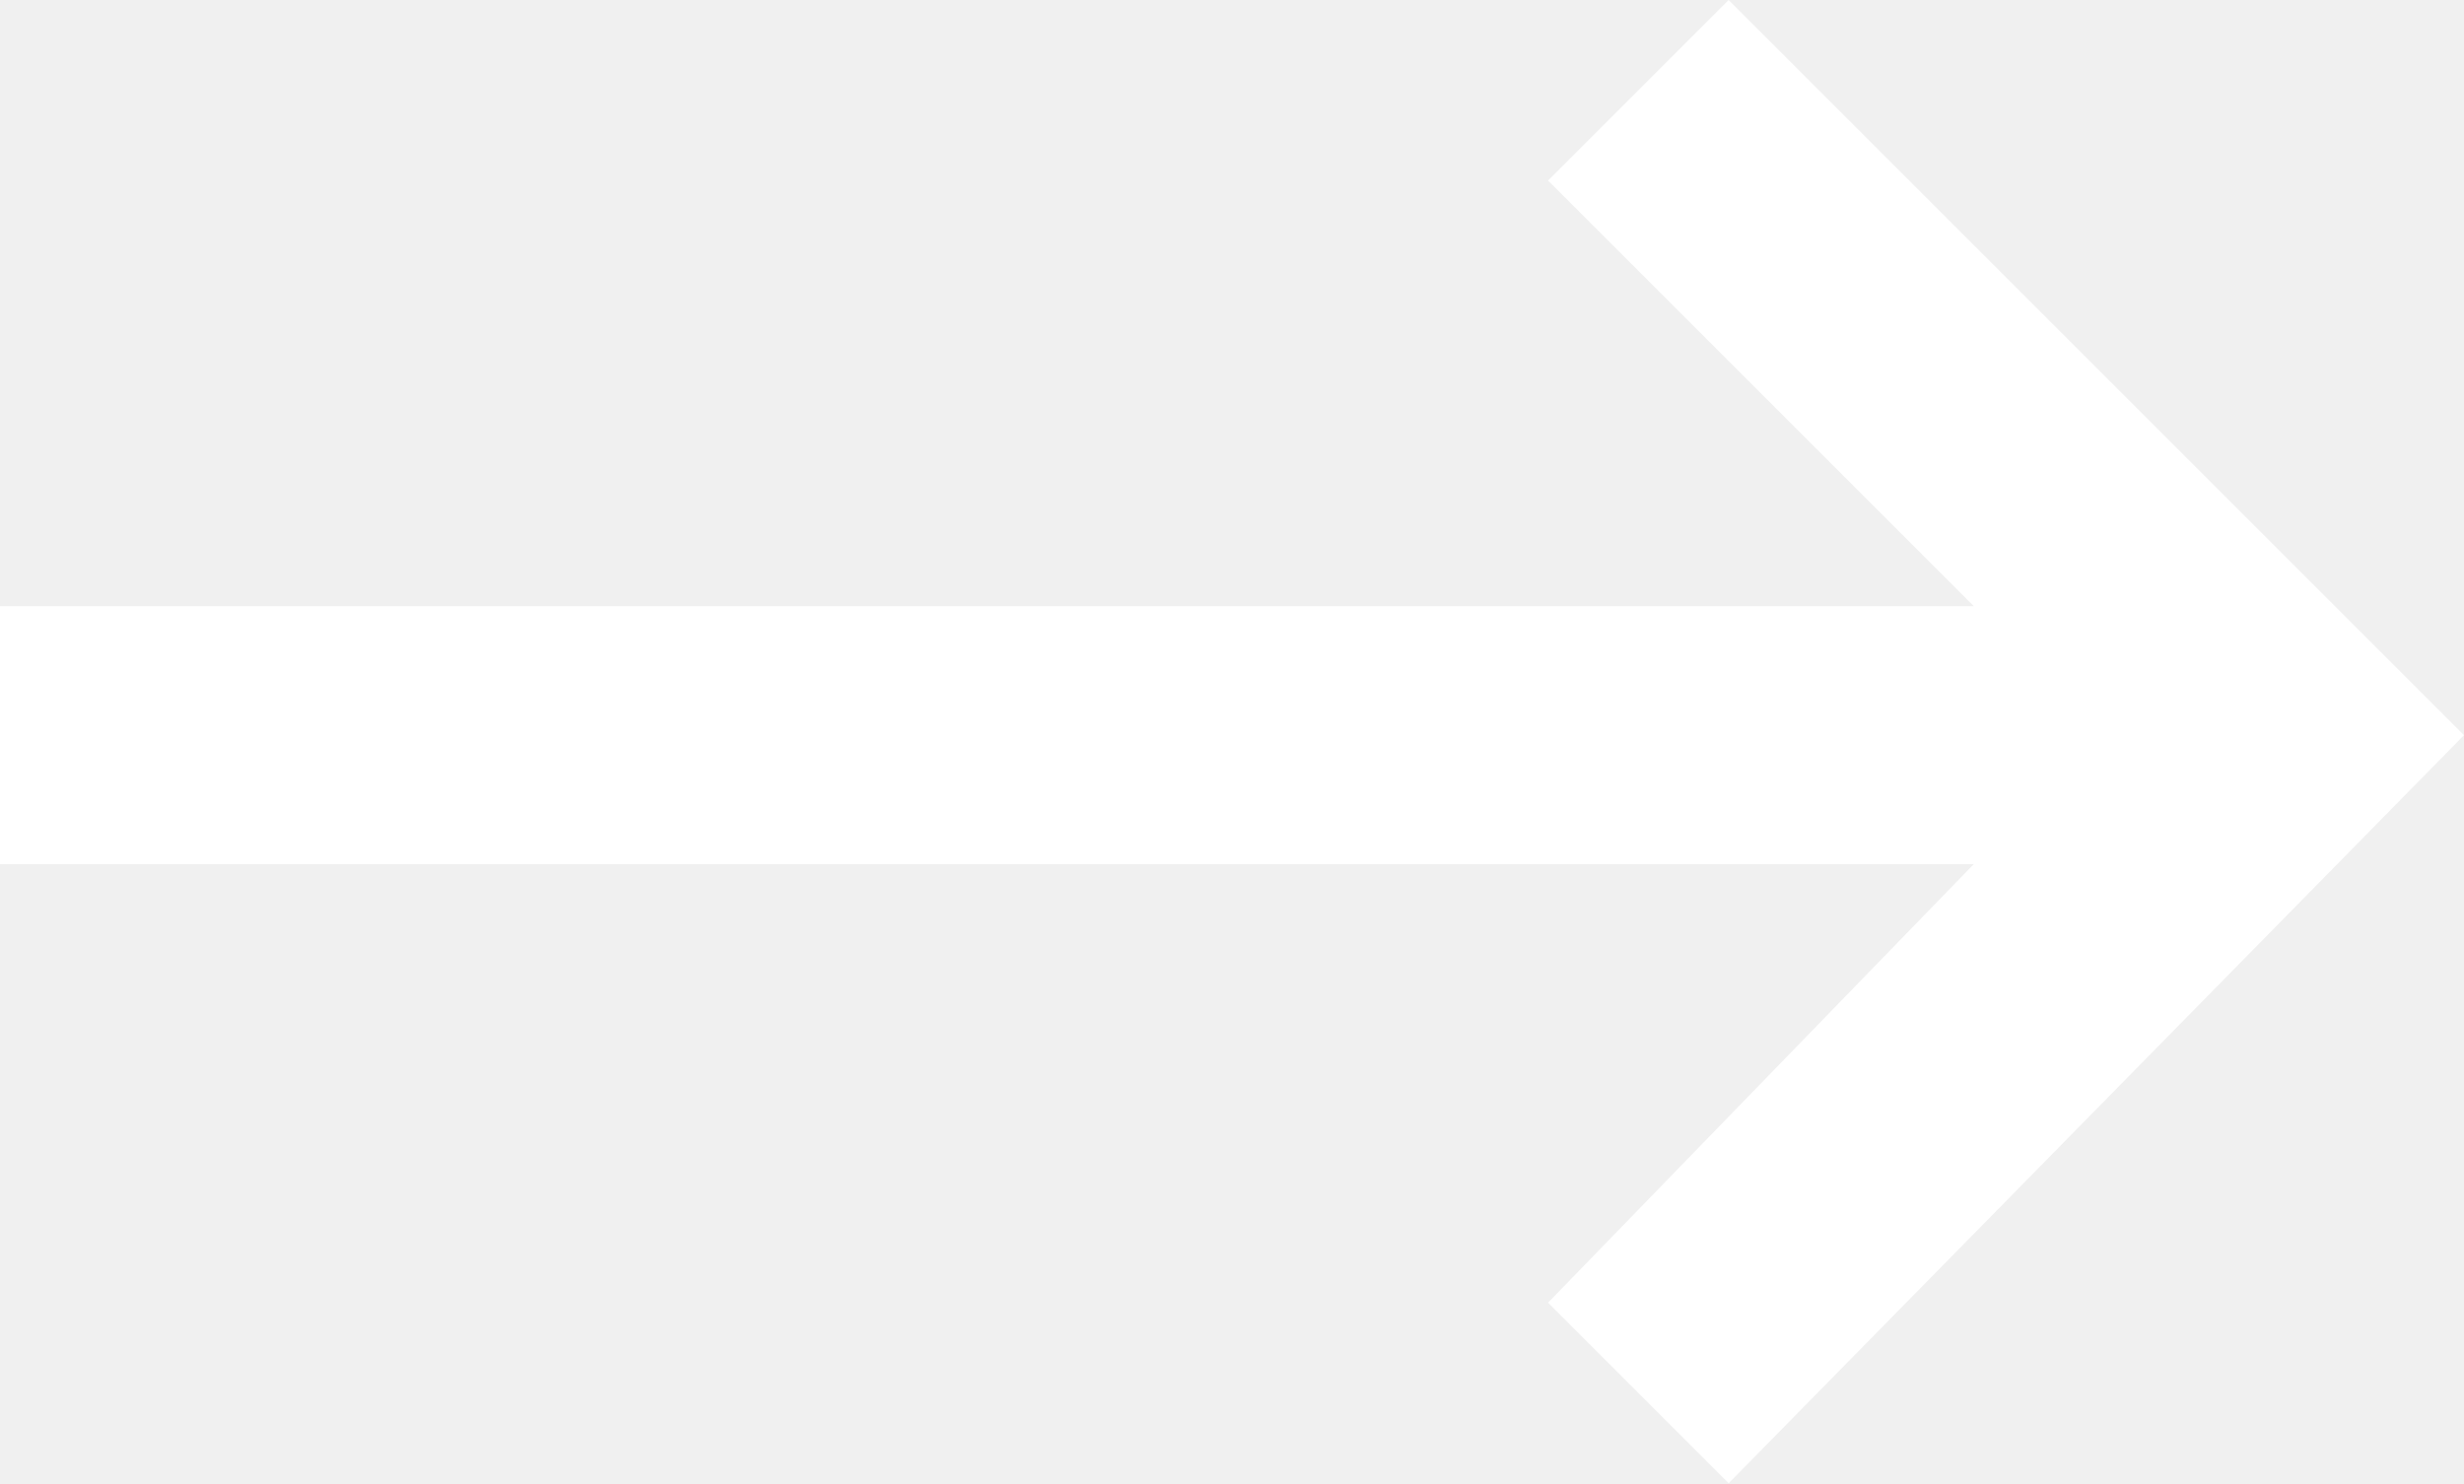
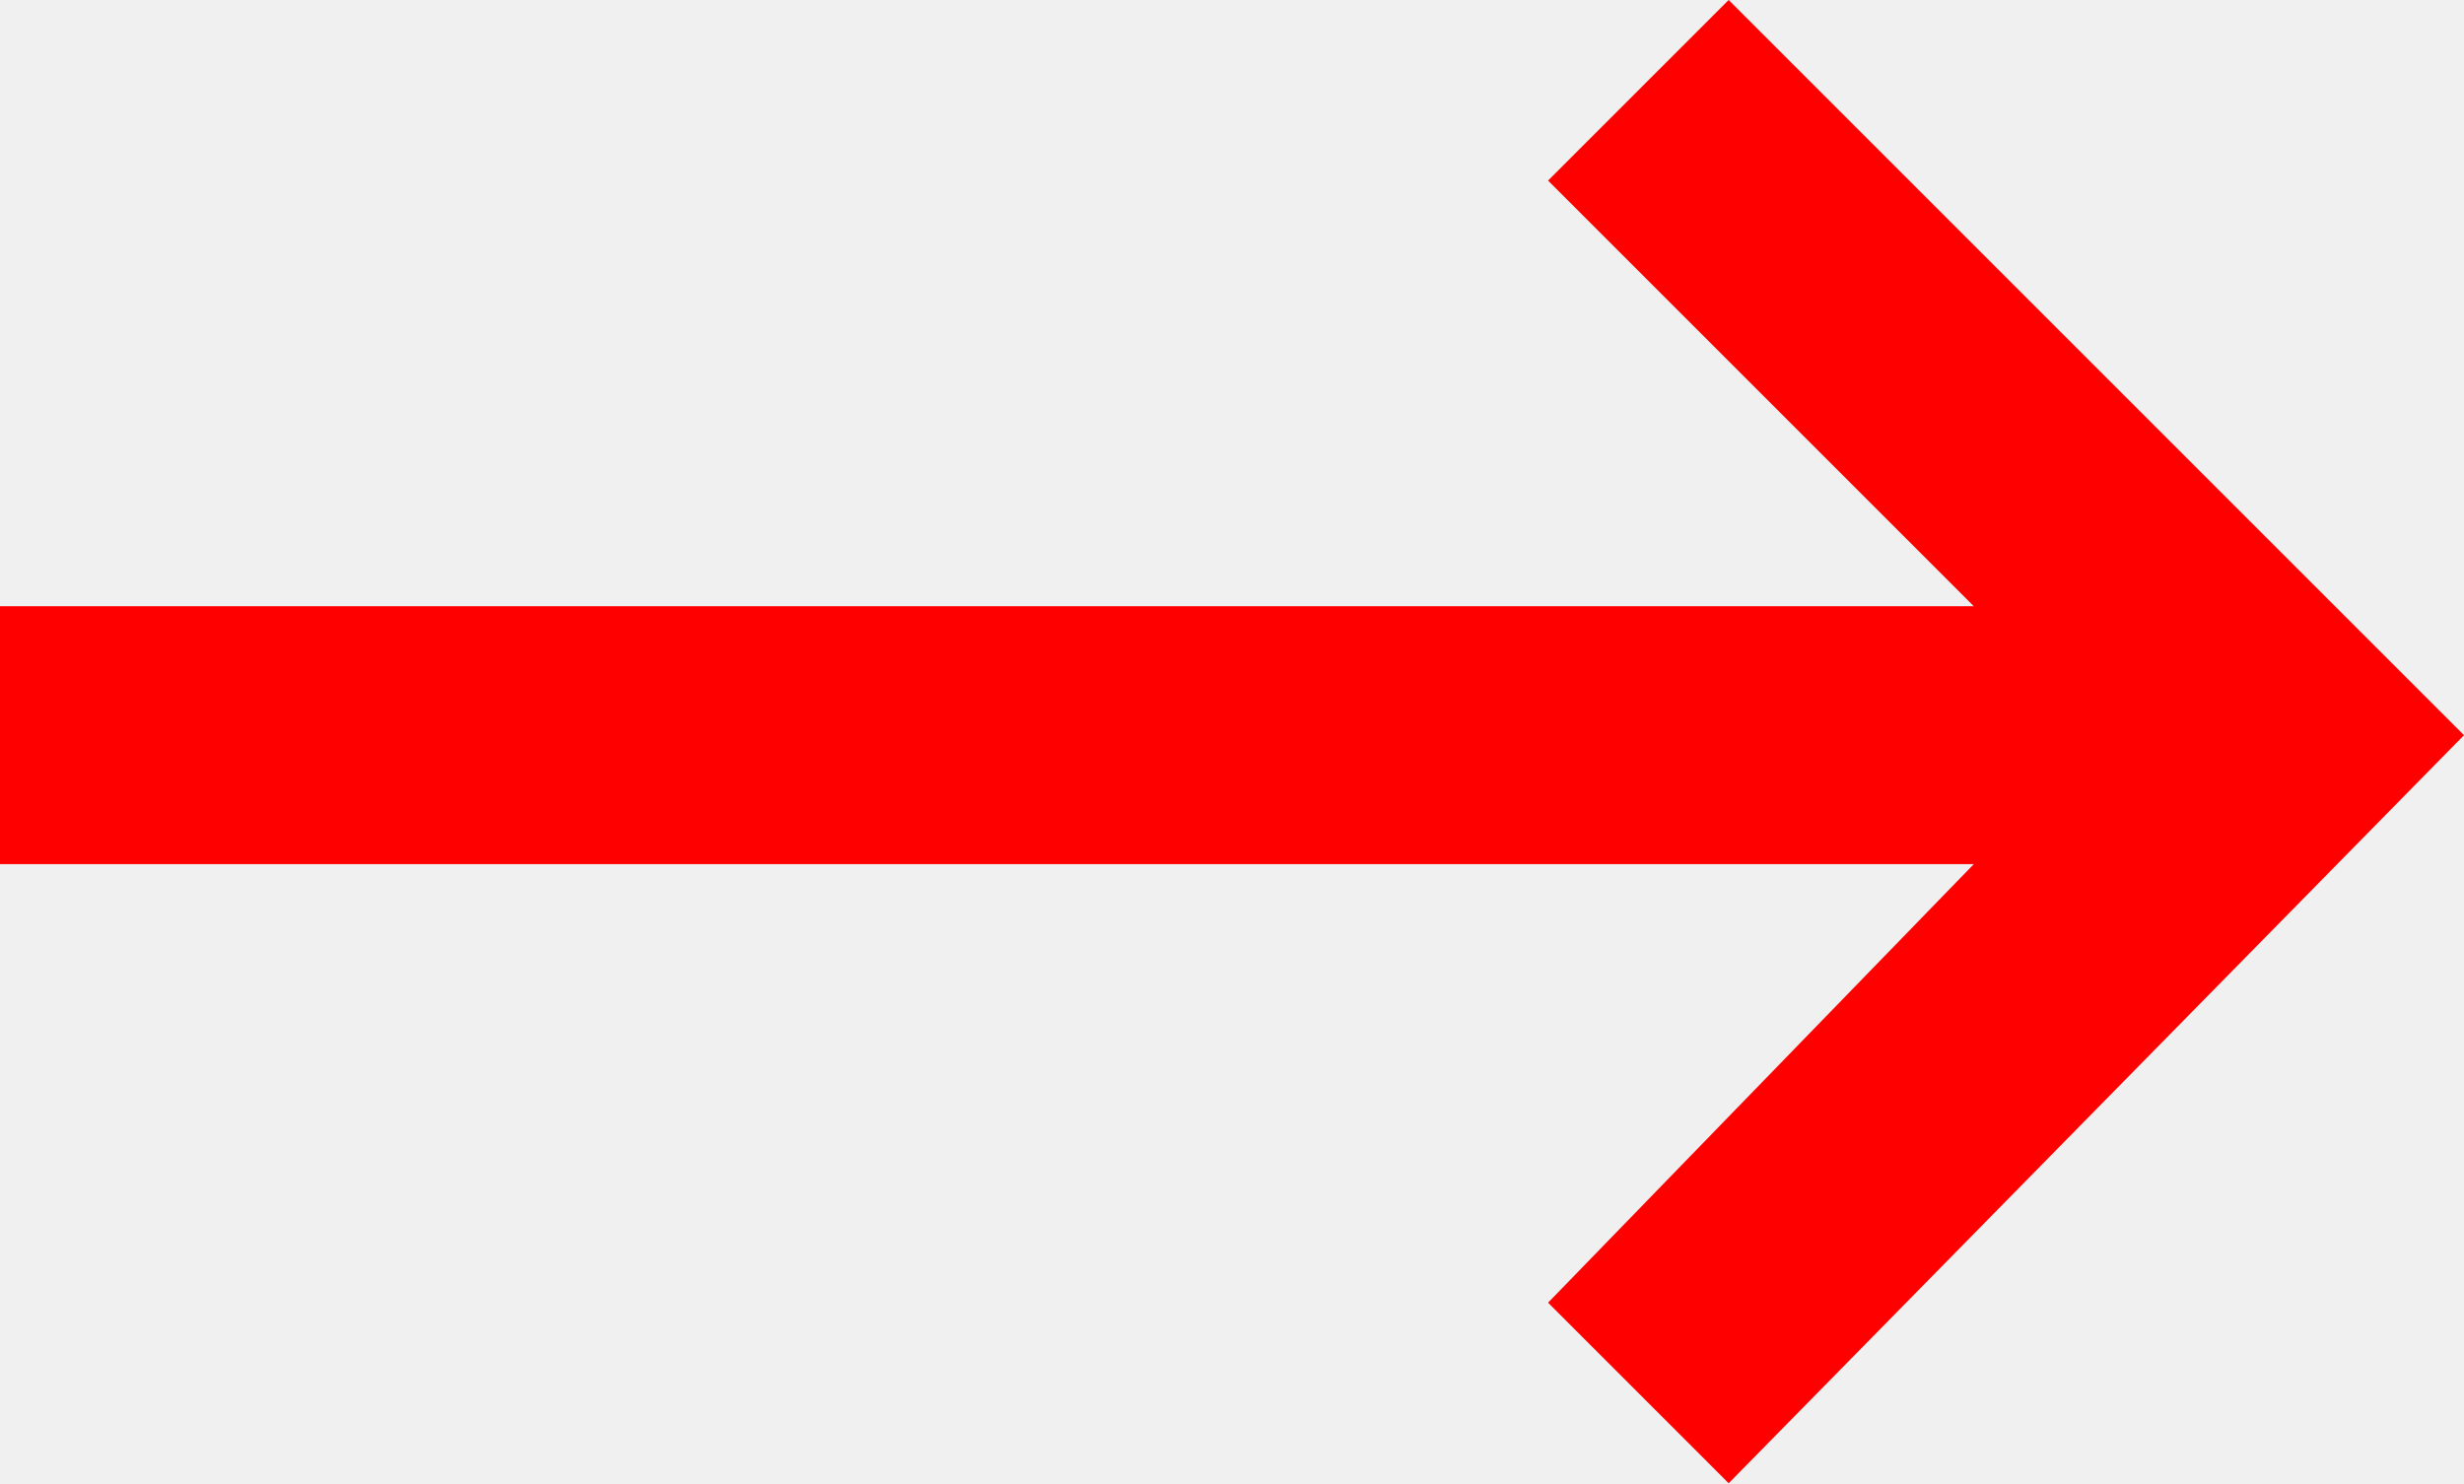
<svg xmlns="http://www.w3.org/2000/svg" viewBox="15570 1325 19.1 11.5">
  <defs>
    <style>
      .cls-1 {
-         fill: #fff;
+         fill: red;
      }
    </style>
  </defs>
  <path id="패스_1618" data-name="패스 1618" class="cls-1" d="M13.4,0,12,1.4l3.3,3.3H0v2H15.3L12,10.1l1.4,1.4,5.7-5.8Z" transform="translate(15570 1325)" />
</svg>
